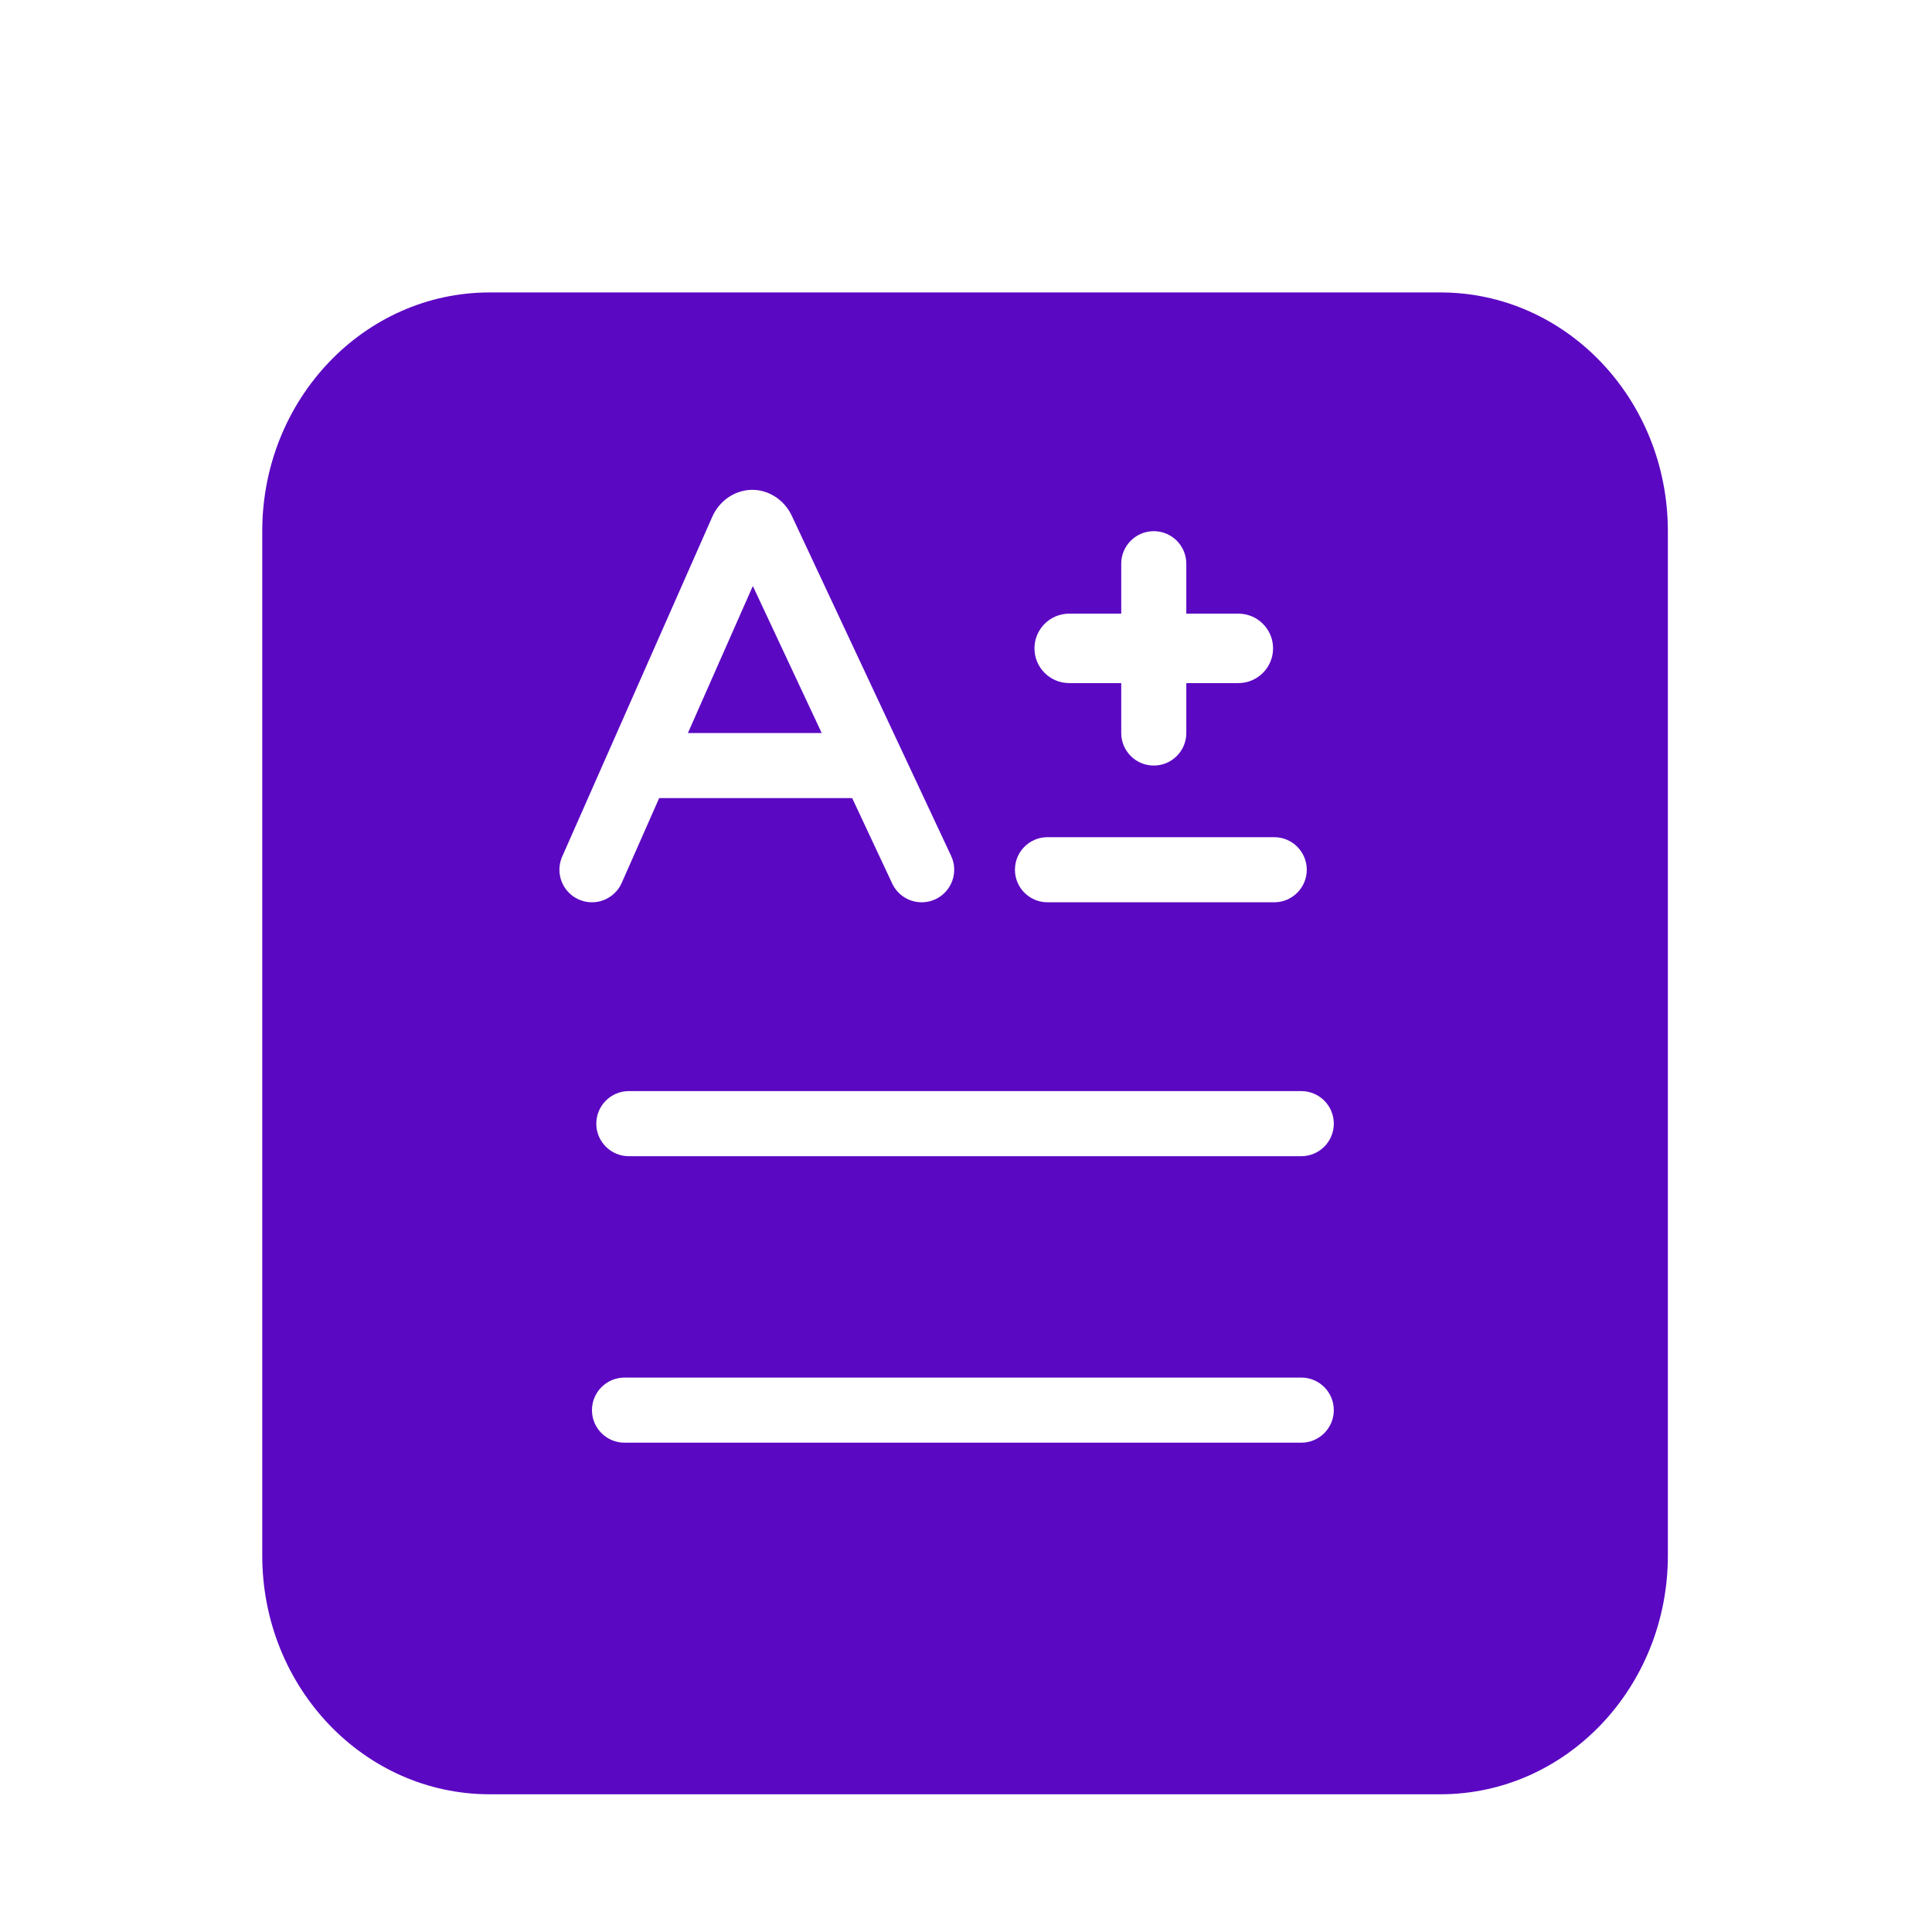
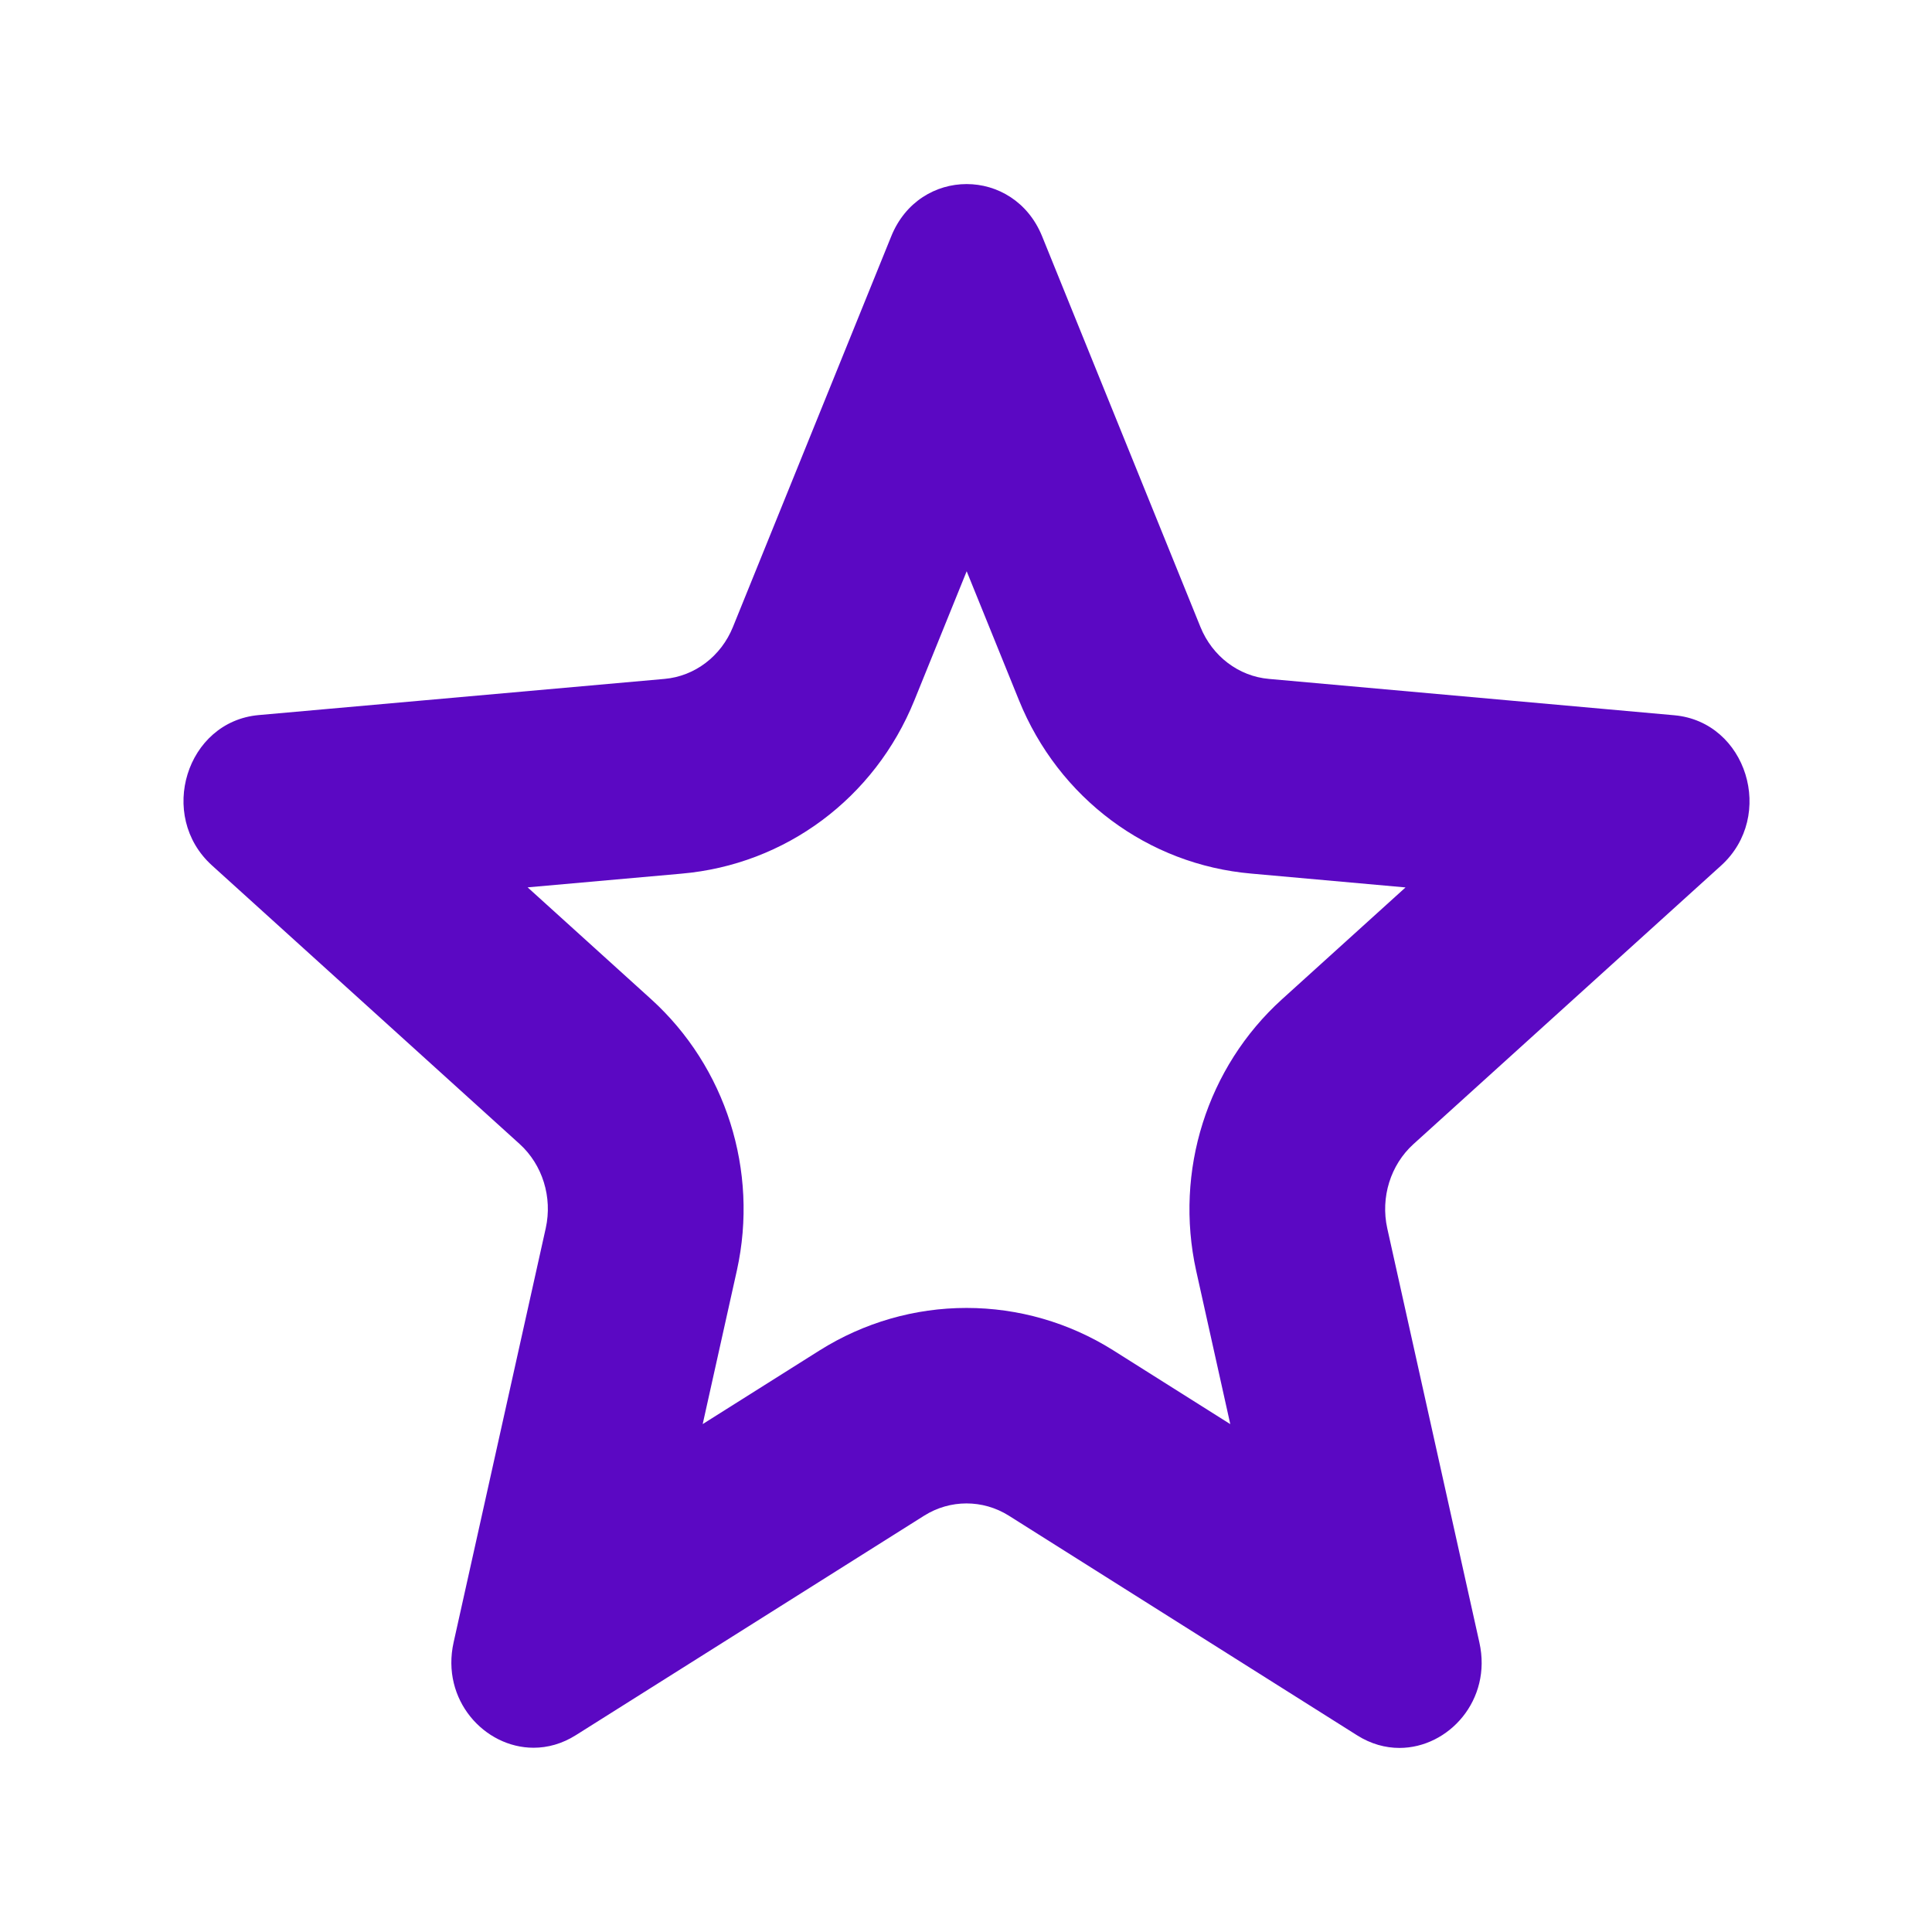
- <svg xmlns="http://www.w3.org/2000/svg" t="1700747686055" class="icon" viewBox="0 0 1024 1024" version="1.1" p-id="5078" width="200" height="200">
-   <path d="M763.485 155C830.044 155 884 211.65 884 281.532v542.936C884 894.35 830.044 951 763.485 951h-503.97C192.956 951 139 894.35 139 824.468V281.532C139 211.65 192.956 155 259.515 155h503.97z m-73.792 575.145H331.007c-9.529 0-17.254 7.725-17.254 17.254 0 9.53 7.725 17.254 17.254 17.254h358.686c9.53 0 17.255-7.725 17.255-17.254 0-9.53-7.725-17.254-17.255-17.254z m0-151.839H333.307c-9.53 0-17.255 7.725-17.255 17.255 0 9.529 7.725 17.254 17.255 17.254h356.386c9.53 0 17.255-7.725 17.255-17.254 0-9.53-7.725-17.255-17.255-17.255zM411.208 263.48c-12.382-8.235-27.95-2.56-33.694 10.447l-79.535 180.077-0.226 0.535c-3.46 8.594 0.496 18.448 9.03 22.221l0.535 0.226c8.59 3.463 18.438-0.496 22.209-9.034l19.844-44.934h102.306l21.214 45.282 0.255 0.522c4.205 8.255 14.23 11.74 22.679 7.78 8.624-4.045 12.339-14.318 8.297-22.947l-84.434-180.242-0.388-0.793c-1.876-3.667-4.626-6.835-8.092-9.14z m264.16 180.244h-120.18l-0.558 0.008c-9.266 0.295-16.687 7.903-16.687 17.246 0 9.53 7.72 17.254 17.245 17.254h120.18l0.558-0.009c9.267-0.294 16.688-7.903 16.688-17.245 0-9.53-7.721-17.254-17.246-17.254z m-63.845-162.191c-9.524 0-17.245 7.72-17.245 17.245v26.466h-27.583c-10.165 0-18.405 8.24-18.405 18.404 0 10.165 8.24 18.405 18.405 18.405h27.582v26.466c0 9.524 7.722 17.245 17.246 17.245 9.525 0 17.246-7.721 17.246-17.245v-26.466h27.583c10.164 0 18.404-8.24 18.404-18.405 0-10.164-8.24-18.404-18.404-18.404h-27.584v-26.466c0-9.524-7.72-17.245-17.245-17.245zM399.02 310.606l36.493 77.902h-70.9l34.407-77.902z" fill="#5b08c3" p-id="5079" />
+ <svg xmlns="http://www.w3.org/2000/svg" t="1707042949830" class="icon" viewBox="0 0 1024 1024" version="1.1" p-id="9673" width="20" height="20">
+   <path d="M512.361 302.775l27.714 68.376c21.02 51.923 68.354 87.14 123.208 91.88l81.673 7.325-65.583 59.378c-39.612 35.932-57.017 90.931-45.388 143.763l18.084 81.323-62.163-39.206c-23.322-14.641-50.169-22.38-77.643-22.38-27.465 0-54.306 7.733-77.8 22.473l-62.019 39.086 18.157-81.613c11.579-52.628-5.841-107.644-45.522-143.617l-65.427-59.244 81.461-7.257c55.176-4.772 102.52-39.989 123.53-91.884l27.719-68.403m-0.035-205.213c-16.258 0-32.506 9.235-39.966 27.716L388.465 332.314c-6.272 15.5-20.237 26.135-36.299 27.523l-215.118 19.174c-38.294 3.481-53.78 53.353-24.702 79.674l163.043 147.633c12.164 11.028 17.487 28.217 13.876 44.614l-48.841 219.553c-6.795 30.45 16.306 55.856 42.383 55.856 7.44 0 15.123-2.068 22.423-6.679l184.608-116.333c6.89-4.325 14.661-6.486 22.427-6.486 7.77 0 15.537 2.161 22.421 6.486l184.624 116.432c7.294 4.611 14.981 6.677 22.421 6.677 26.078 0 49.179-25.398 42.379-55.856l-48.837-219.553c-3.61-16.395 1.712-33.58 13.868-44.608l163.059-147.637c29.066-26.323 13.581-76.194-24.708-79.676L672.559 359.837c-16.051-1.388-30.022-12.022-36.299-27.523L552.358 125.277c-7.501-18.479-23.769-27.716-40.032-27.716z" fill="#5b08c3" p-id="9674" />
</svg>
